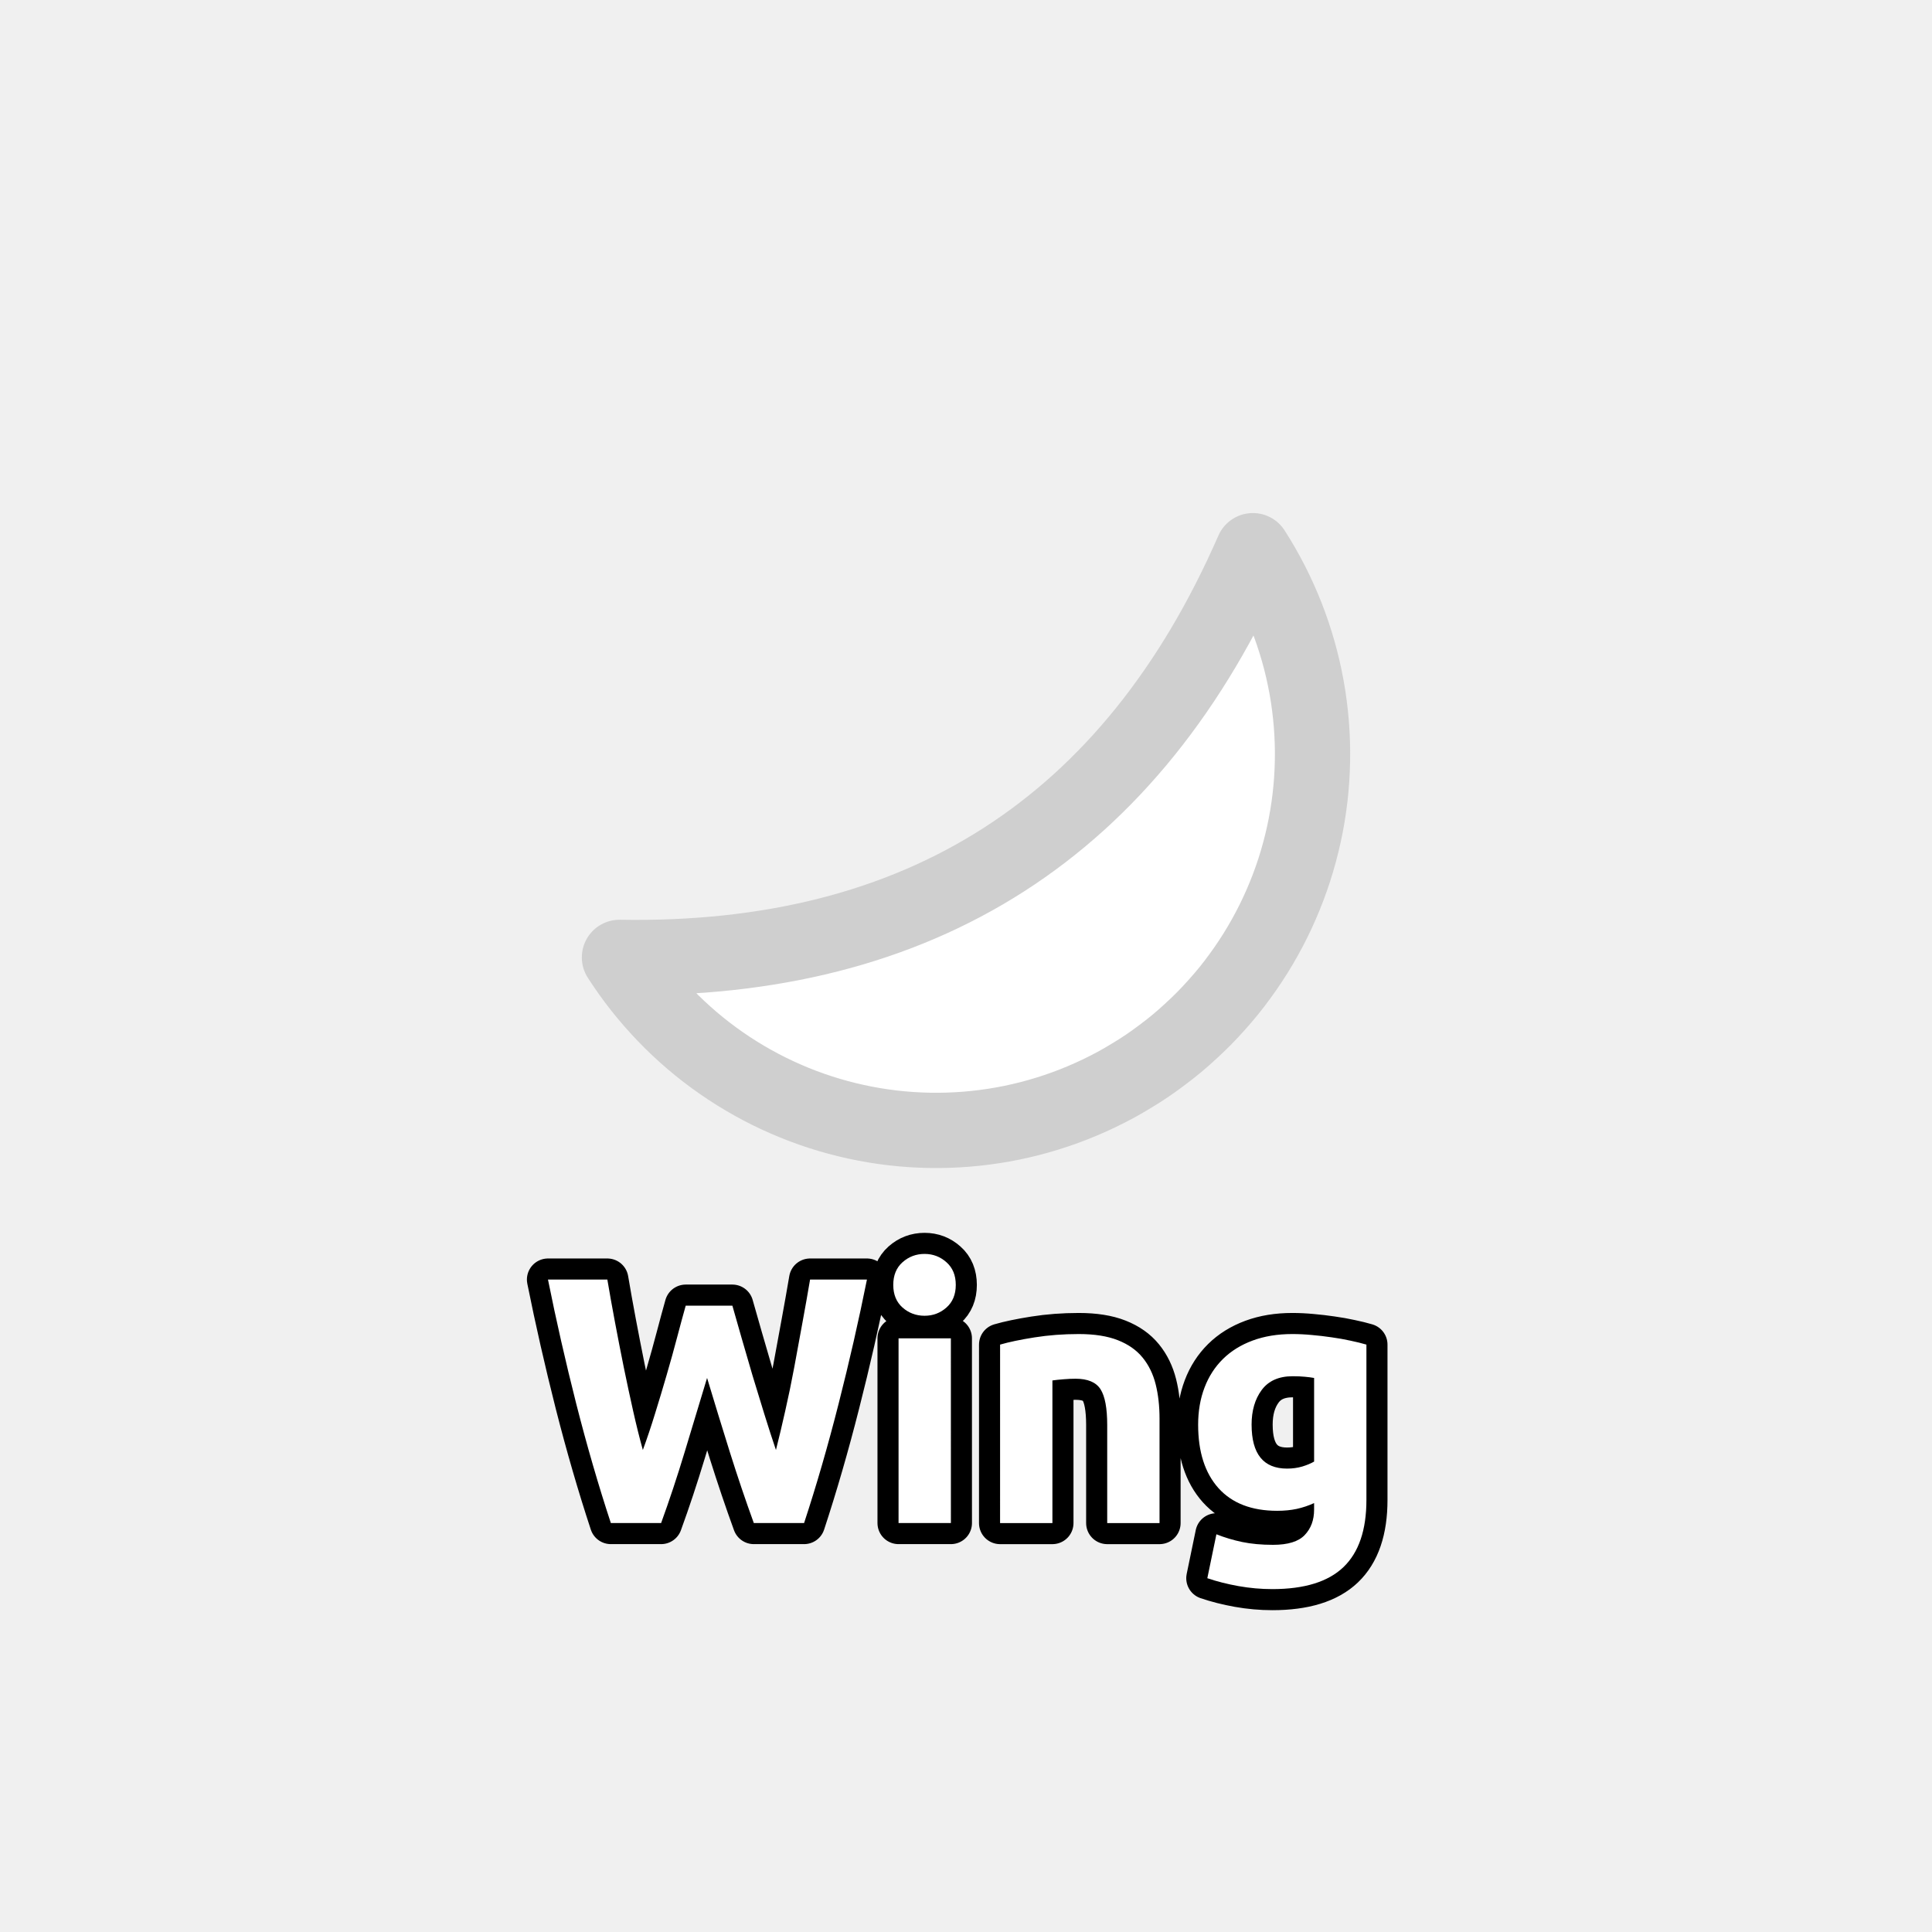
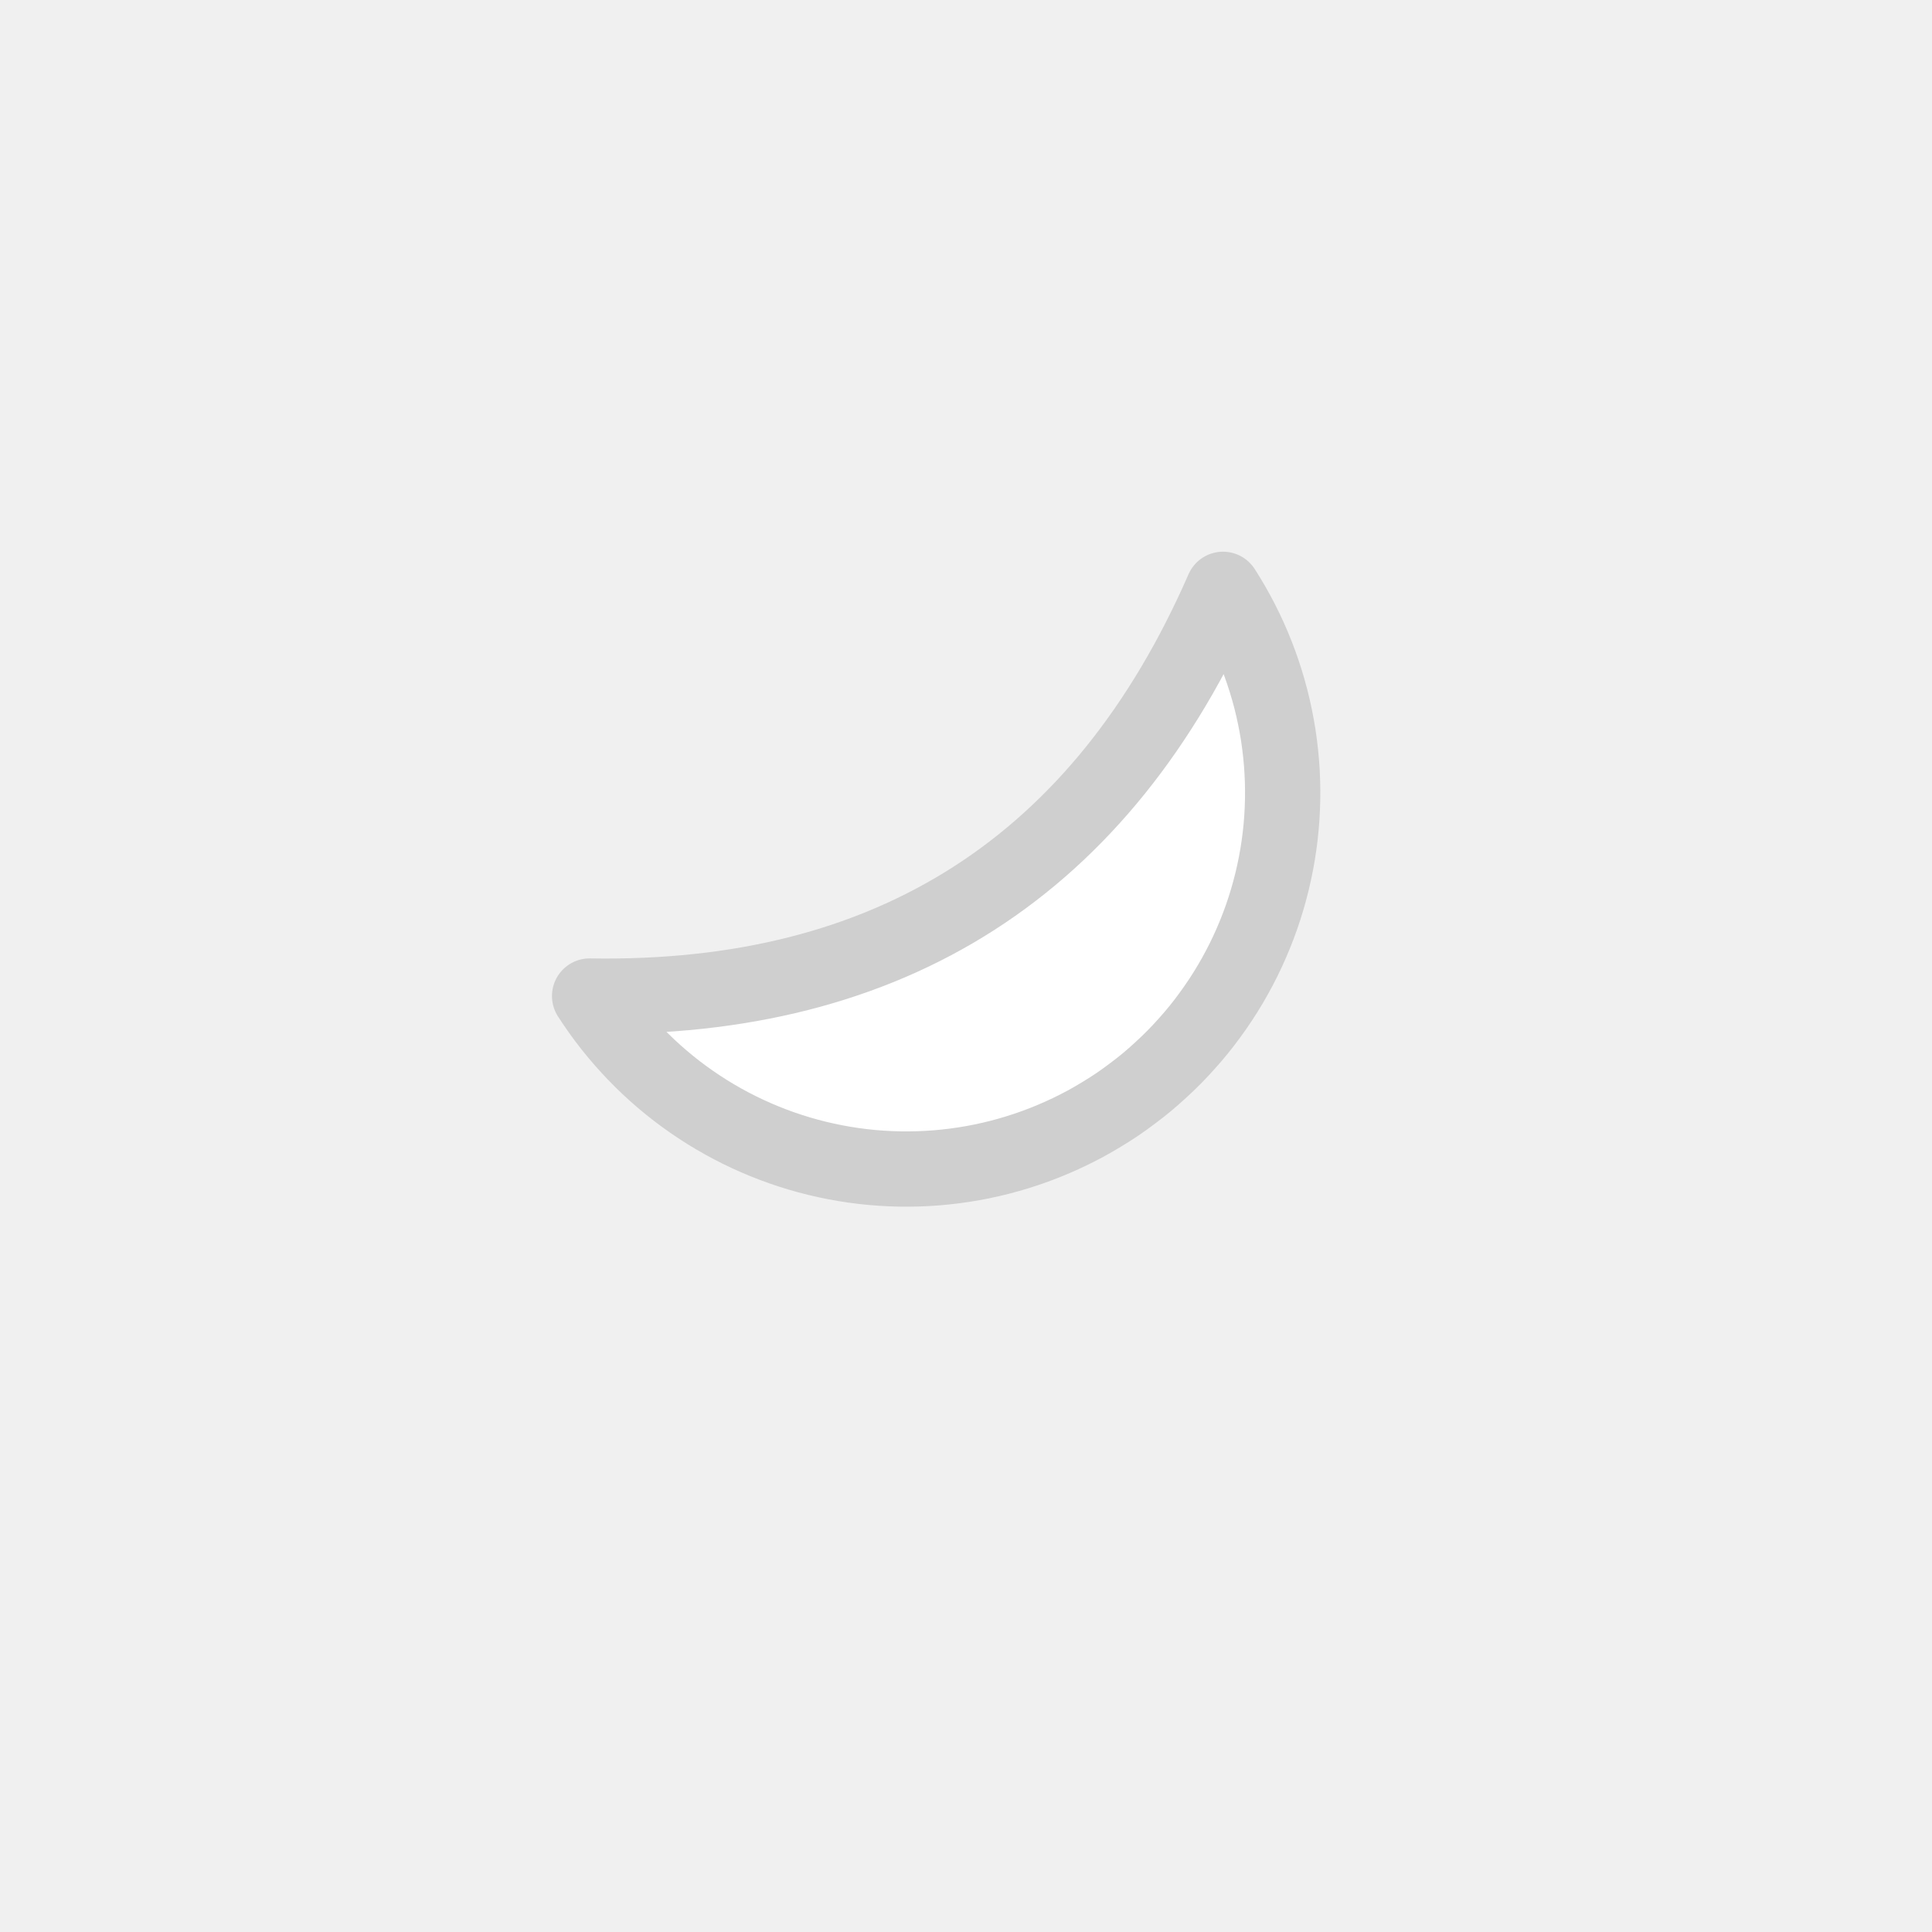
- <svg xmlns="http://www.w3.org/2000/svg" viewBox="0 0 110 110">
-   <path fill="#fff" d="M73.032 36.28q.284.442.546.898t.502.924q.239.469.455.948.216.48.409.97t.36.987.312 1.005.262 1.019.212 1.03.16 1.04q.068.52.11 1.045t.058 1.05q.017.526.007 1.052T76.38 49.3t-.096 1.047-.148 1.042q-.087.518-.199 1.032-.112.515-.25 1.022-.136.508-.298 1.009t-.348.992-.397.974q-.21.483-.443.954-.234.471-.49.93-.257.46-.535.906-.279.446-.58.878t-.62.85-.662.816-.702.784-.739.748-.775.712-.808.672-.841.632-.871.59-.899.546-.924.502q-.469.24-.948.455-.48.216-.97.409-.489.192-.987.36-.499.169-1.005.312-.506.144-1.018.262-.513.119-1.03.212-.518.093-1.04.16-.522.068-1.046.11-.525.042-1.05.058-.526.017-1.052.007t-1.05-.045-1.048-.096-1.042-.148-1.032-.199-1.022-.249-1.009-.299-.992-.348-.974-.397q-.483-.21-.954-.443-.471-.234-.93-.49-.46-.257-.906-.535-.446-.279-.878-.579t-.849-.621-.817-.662-.784-.702-.748-.739-.711-.775-.673-.808-.632-.841q-.305-.428-.59-.871 25.75.443 36.063-23.156" transform="translate(-1.698 -4.926)" />
-   <path fill="none" stroke="#cfcfcf" stroke-linejoin="round" stroke-width="4.286" d="M73.032 36.28q.284.442.546.898t.502.924q.239.469.455.948.216.48.409.97t.36.987.312 1.005.262 1.019.212 1.03.16 1.04q.068.52.11 1.045t.058 1.05q.017.526.007 1.052T76.38 49.3t-.096 1.047-.148 1.042q-.087.518-.199 1.032-.112.515-.25 1.022-.136.508-.298 1.009t-.348.992-.397.974q-.21.483-.443.954-.234.471-.49.93-.257.46-.535.906-.279.446-.58.878t-.62.85-.662.816-.702.784-.739.748-.775.712-.808.672-.841.632-.871.59-.899.546-.924.502q-.469.24-.948.455-.48.216-.97.409-.489.192-.987.36-.499.169-1.005.312-.506.144-1.018.262-.513.119-1.03.212-.518.093-1.04.16-.522.068-1.046.11-.525.042-1.05.058-.526.017-1.052.007t-1.05-.045-1.048-.096-1.042-.148-1.032-.199-1.022-.249-1.009-.299-.992-.348-.974-.397q-.483-.21-.954-.443-.471-.234-.93-.49-.46-.257-.906-.535-.446-.279-.878-.579t-.849-.621-.817-.662-.784-.702-.748-.739-.711-.775-.673-.808-.632-.841q-.305-.428-.59-.871 25.75.443 36.063-23.156Z" transform="translate(-1.698 -4.926)" />
-   <path fill="none" stroke="#000" stroke-linecap="round" stroke-linejoin="round" stroke-width="2.4" d="M41.698 74.338q.24.82.528 1.85.293 1.026.62 2.13.332 1.098.674 2.201.341 1.099.659 2.037.259-1.021.527-2.217.274-1.201.513-2.48.24-1.285.469-2.554.234-1.27.434-2.452h3.238q-.699 3.482-1.612 7.066-.908 3.579-1.967 6.797h-2.862q-.698-1.92-1.362-4.029-.66-2.109-1.299-4.233-.64 2.124-1.28 4.233-.639 2.11-1.337 4.029h-2.862q-1.06-3.218-1.972-6.797-.908-3.584-1.607-7.066h3.38q.2 1.182.439 2.452t.498 2.553q.263 1.28.532 2.48.269 1.197.552 2.218.361-.982.698-2.08.342-1.1.66-2.198.322-1.103.59-2.124.269-1.02.493-1.816zM54.14 86.716h-2.98V76.198h2.979zm.278-13.56q0 .82-.532 1.29-.527.468-1.245.468-.723 0-1.255-.469-.527-.469-.527-1.289t.527-1.289q.532-.474 1.255-.474.718 0 1.245.474.532.469.532 1.29m2.523 3.399q.757-.22 1.958-.41 1.201-.191 2.52-.191 1.343 0 2.231.352.889.351 1.407.99.522.64.742 1.52.22.878.22 1.957v5.943H63.04v-5.581q0-1.44-.38-2.037-.382-.6-1.422-.6-.317 0-.678.03-.362.028-.64.068v8.12h-2.98zm14.32 4.56q0 2.5 2.02 2.5.46 0 .86-.117.4-.122.679-.283v-4.761q-.22-.04-.522-.068-.298-.03-.699-.03-1.181 0-1.762.782-.577.776-.577 1.977m6.538 4.282q0 2.579-1.31 3.829-1.308 1.25-4.047 1.25-.962 0-1.924-.171-.957-.171-1.777-.45l.517-2.5q.704.279 1.47.44.772.16 1.753.16 1.28 0 1.807-.56.532-.557.532-1.441v-.376q-.479.22-.991.332-.508.108-1.109.108-2.182 0-3.344-1.29-1.158-1.293-1.158-3.613 0-1.157.362-2.11.361-.951 1.05-1.63.688-.679 1.689-1.05t2.26-.371q.543 0 1.11.054.57.049 1.127.132.562.078 1.07.19.512.107.913.225z" />
-   <path fill="#fff" d="M41.698 74.338q.24.82.528 1.85.293 1.026.62 2.13.332 1.098.674 2.201.341 1.099.659 2.037.259-1.021.527-2.217.274-1.201.513-2.48.24-1.285.469-2.554.234-1.27.434-2.452h3.238q-.699 3.482-1.612 7.066-.908 3.579-1.967 6.797h-2.862q-.698-1.92-1.362-4.029-.66-2.109-1.299-4.233-.64 2.124-1.28 4.233-.639 2.11-1.337 4.029h-2.862q-1.06-3.218-1.972-6.797-.908-3.584-1.607-7.066h3.38q.2 1.182.439 2.452t.498 2.553q.263 1.28.532 2.48.269 1.197.552 2.218.361-.982.698-2.08.342-1.1.66-2.198.322-1.103.59-2.124.269-1.02.493-1.816zM54.14 86.716h-2.98V76.198h2.979zm.278-13.56q0 .82-.532 1.29-.527.468-1.245.468-.723 0-1.255-.469-.527-.469-.527-1.289t.527-1.289q.532-.474 1.255-.474.718 0 1.245.474.532.469.532 1.29m2.523 3.399q.757-.22 1.958-.41 1.201-.191 2.52-.191 1.343 0 2.231.352.889.351 1.407.99.522.64.742 1.52.22.878.22 1.957v5.943H63.04v-5.581q0-1.44-.38-2.037-.382-.6-1.422-.6-.317 0-.678.03-.362.028-.64.068v8.12h-2.98zm14.32 4.56q0 2.5 2.02 2.5.46 0 .86-.117.4-.122.679-.283v-4.761q-.22-.04-.522-.068-.298-.03-.699-.03-1.181 0-1.762.782-.577.776-.577 1.977m6.538 4.282q0 2.579-1.31 3.829-1.308 1.25-4.047 1.25-.962 0-1.924-.171-.957-.171-1.777-.45l.517-2.5q.704.279 1.47.44.772.16 1.753.16 1.28 0 1.807-.56.532-.557.532-1.441v-.376q-.479.22-.991.332-.508.108-1.109.108-2.182 0-3.344-1.29-1.158-1.293-1.158-3.613 0-1.157.362-2.11.361-.951 1.05-1.63.688-.679 1.689-1.05t2.26-.371q.543 0 1.11.054.57.049 1.127.132.562.078 1.07.19.512.107.913.225z" />
+ <svg xmlns="http://www.w3.org/2000/svg" viewBox="0 0 110 110" data-copy-distance="0">
+   <g transform="translate(-1.7 2.2)">
+     <path fill="#fff" d="M73.032 36.28q.284.442.546.898t.502.924q.239.469.455.948.216.48.409.97t.36.987.312 1.005.262 1.019.212 1.03.16 1.04q.068.52.11 1.045t.058 1.05q.017.526.007 1.052T76.38 49.3t-.096 1.047-.148 1.042q-.087.518-.199 1.032-.112.515-.25 1.022-.136.508-.298 1.009t-.348.992-.397.974q-.21.483-.443.954-.234.471-.49.93-.257.46-.535.906-.279.446-.58.878t-.62.85-.662.816-.702.784-.739.748-.775.712-.808.672-.841.632-.871.59-.899.546-.924.502q-.469.24-.948.455-.48.216-.97.409-.489.192-.987.36-.499.169-1.005.312-.506.144-1.018.262-.513.119-1.03.212-.518.093-1.04.16-.522.068-1.046.11-.525.042-1.05.058-.526.017-1.052.007t-1.05-.045-1.048-.096-1.042-.148-1.032-.199-1.022-.249-1.009-.299-.992-.348-.974-.397q-.483-.21-.954-.443-.471-.234-.93-.49-.46-.257-.906-.535-.446-.279-.878-.579t-.849-.621-.817-.662-.784-.702-.748-.739-.711-.775-.673-.808-.632-.841q-.305-.428-.59-.871 25.75.443 36.063-23.156" transform="translate(-1.698 -4.926)" />
+     <path fill="none" stroke="#cfcfcf" stroke-linejoin="round" stroke-width="4.286" d="M73.032 36.28q.284.442.546.898t.502.924q.239.469.455.948.216.48.409.97t.36.987.312 1.005.262 1.019.212 1.03.16 1.04q.068.52.11 1.045t.058 1.05q.017.526.007 1.052T76.38 49.3t-.096 1.047-.148 1.042q-.087.518-.199 1.032-.112.515-.25 1.022-.136.508-.298 1.009t-.348.992-.397.974q-.21.483-.443.954-.234.471-.49.93-.257.46-.535.906-.279.446-.58.878t-.62.85-.662.816-.702.784-.739.748-.775.712-.808.672-.841.632-.871.59-.899.546-.924.502q-.469.24-.948.455-.48.216-.97.409-.489.192-.987.36-.499.169-1.005.312-.506.144-1.018.262-.513.119-1.03.212-.518.093-1.04.16-.522.068-1.046.11-.525.042-1.05.058-.526.017-1.052.007t-1.05-.045-1.048-.096-1.042-.148-1.032-.199-1.022-.249-1.009-.299-.992-.348-.974-.397q-.483-.21-.954-.443-.471-.234-.93-.49-.46-.257-.906-.535-.446-.279-.878-.579t-.849-.621-.817-.662-.784-.702-.748-.739-.711-.775-.673-.808-.632-.841q-.305-.428-.59-.871 25.75.443 36.063-23.156Z" transform="translate(-1.698 -4.926)" />
+   </g>
</svg>
